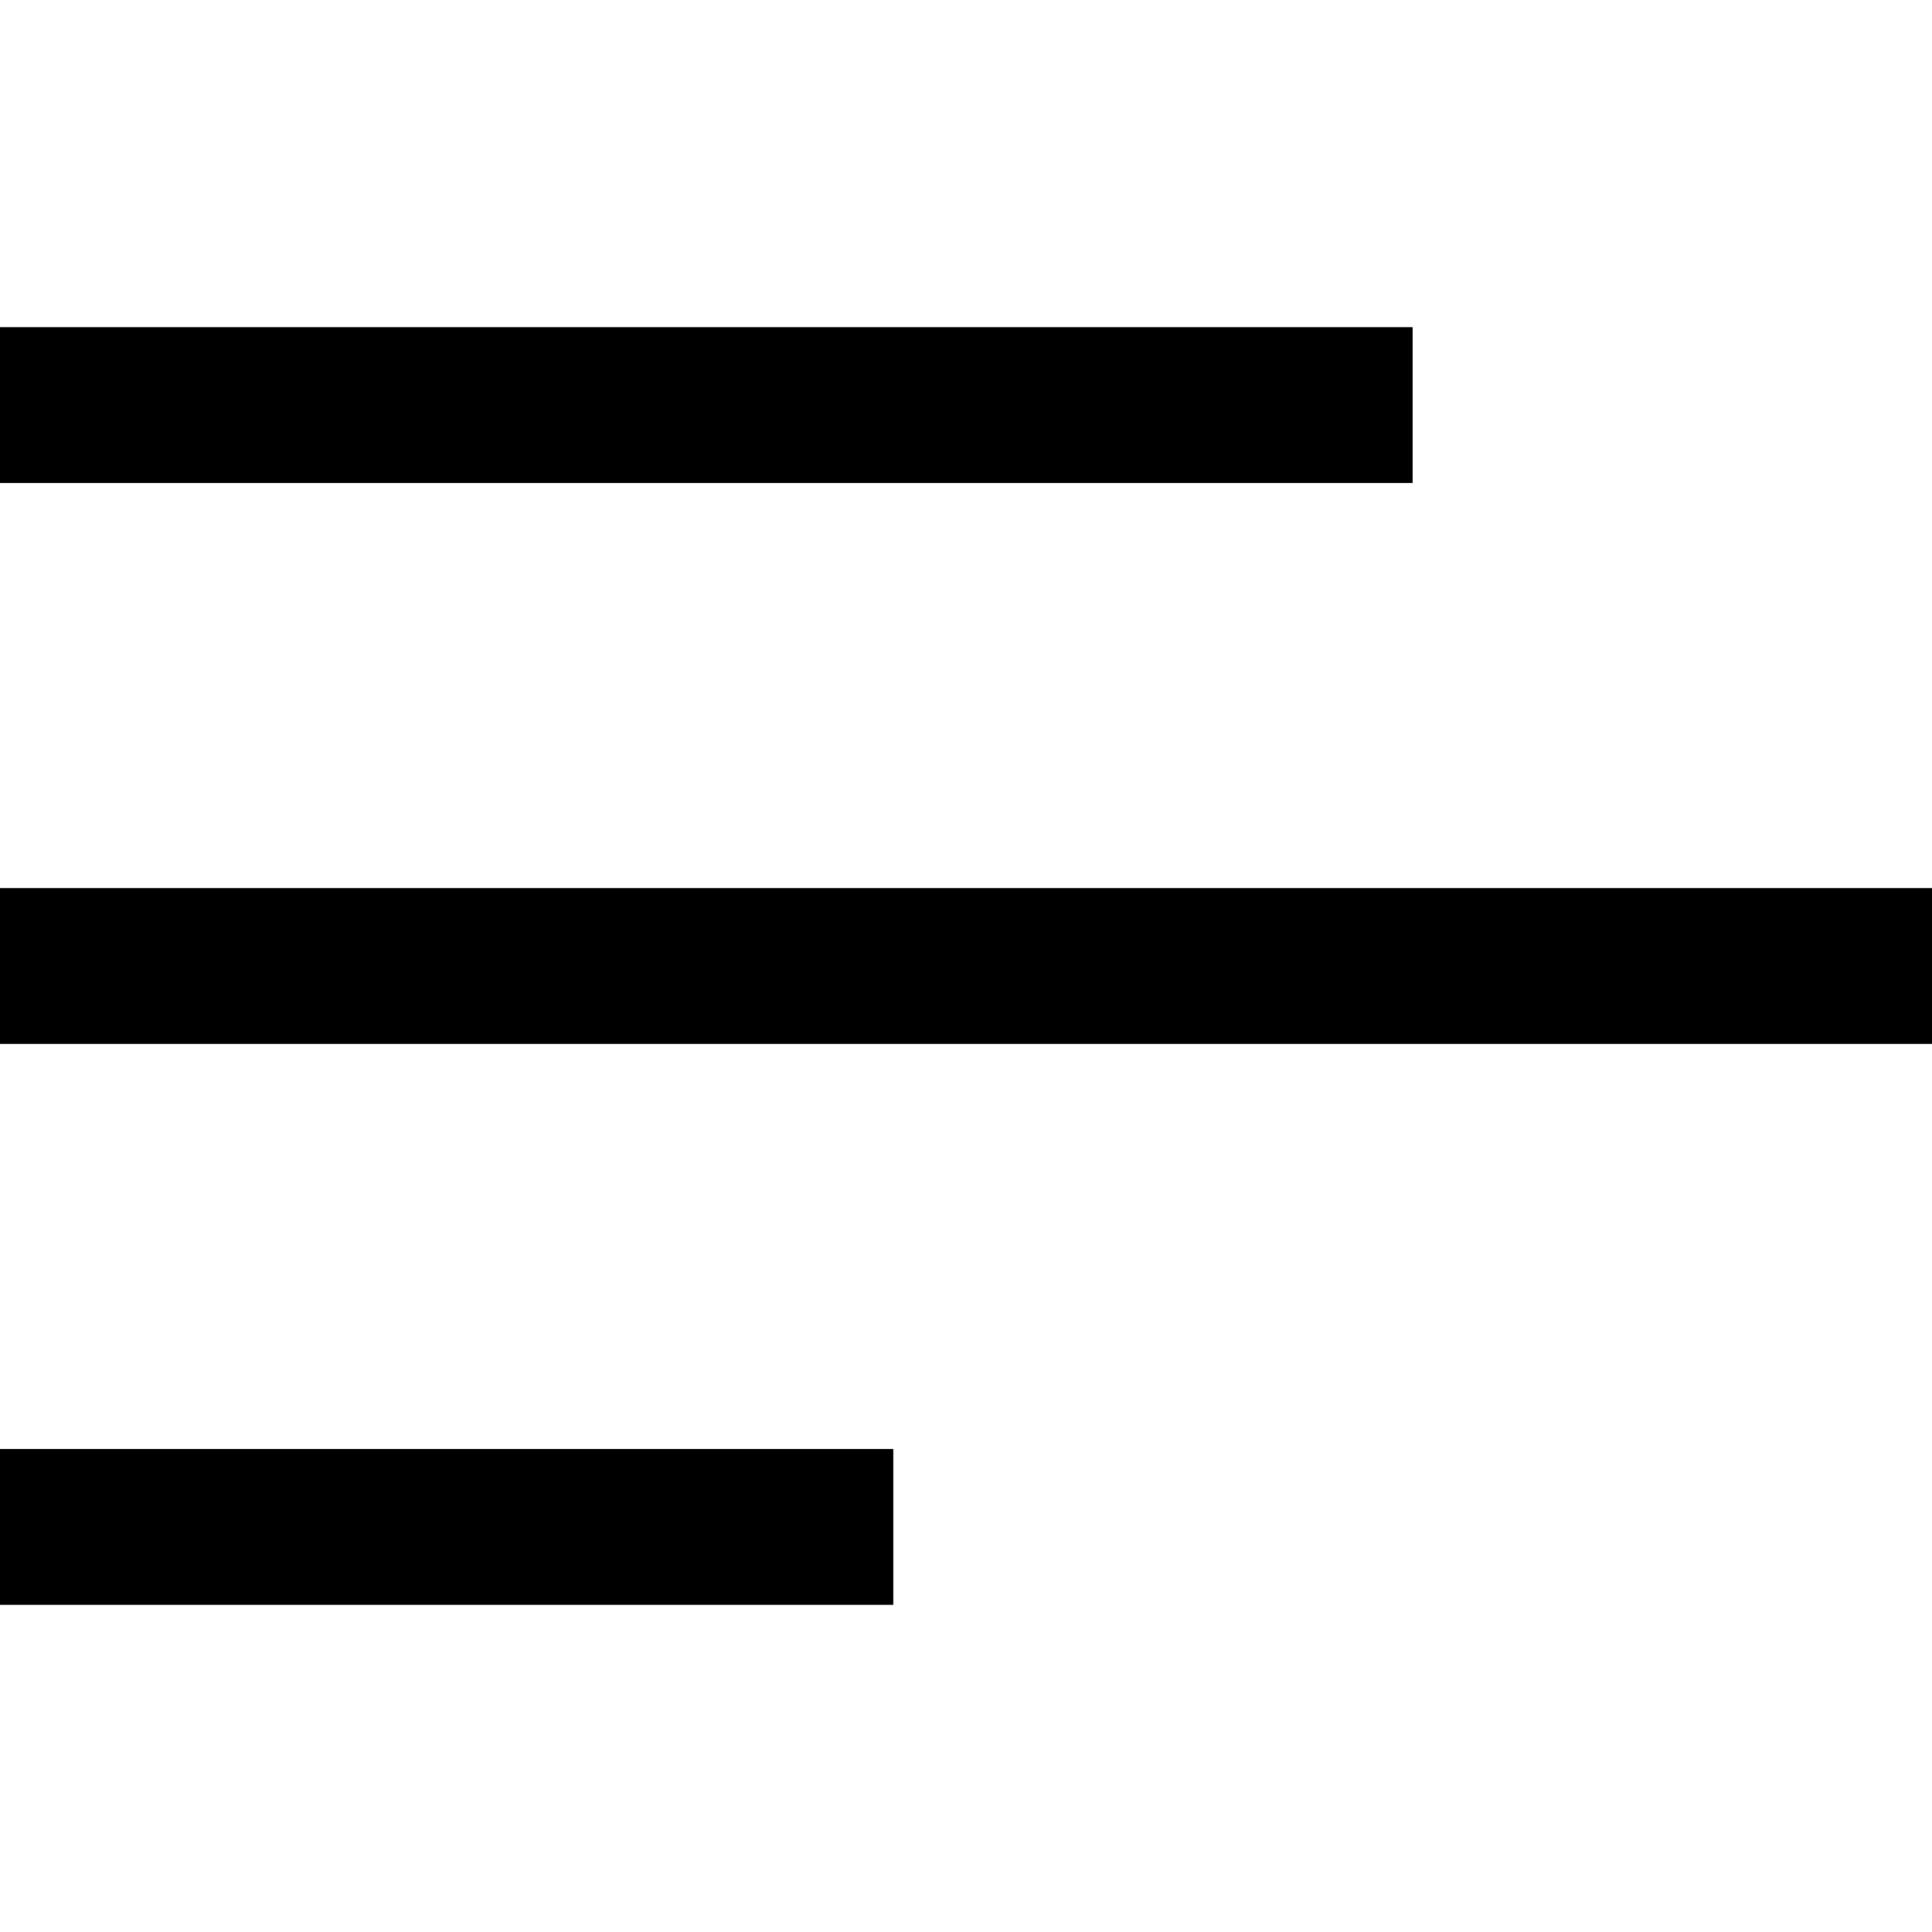
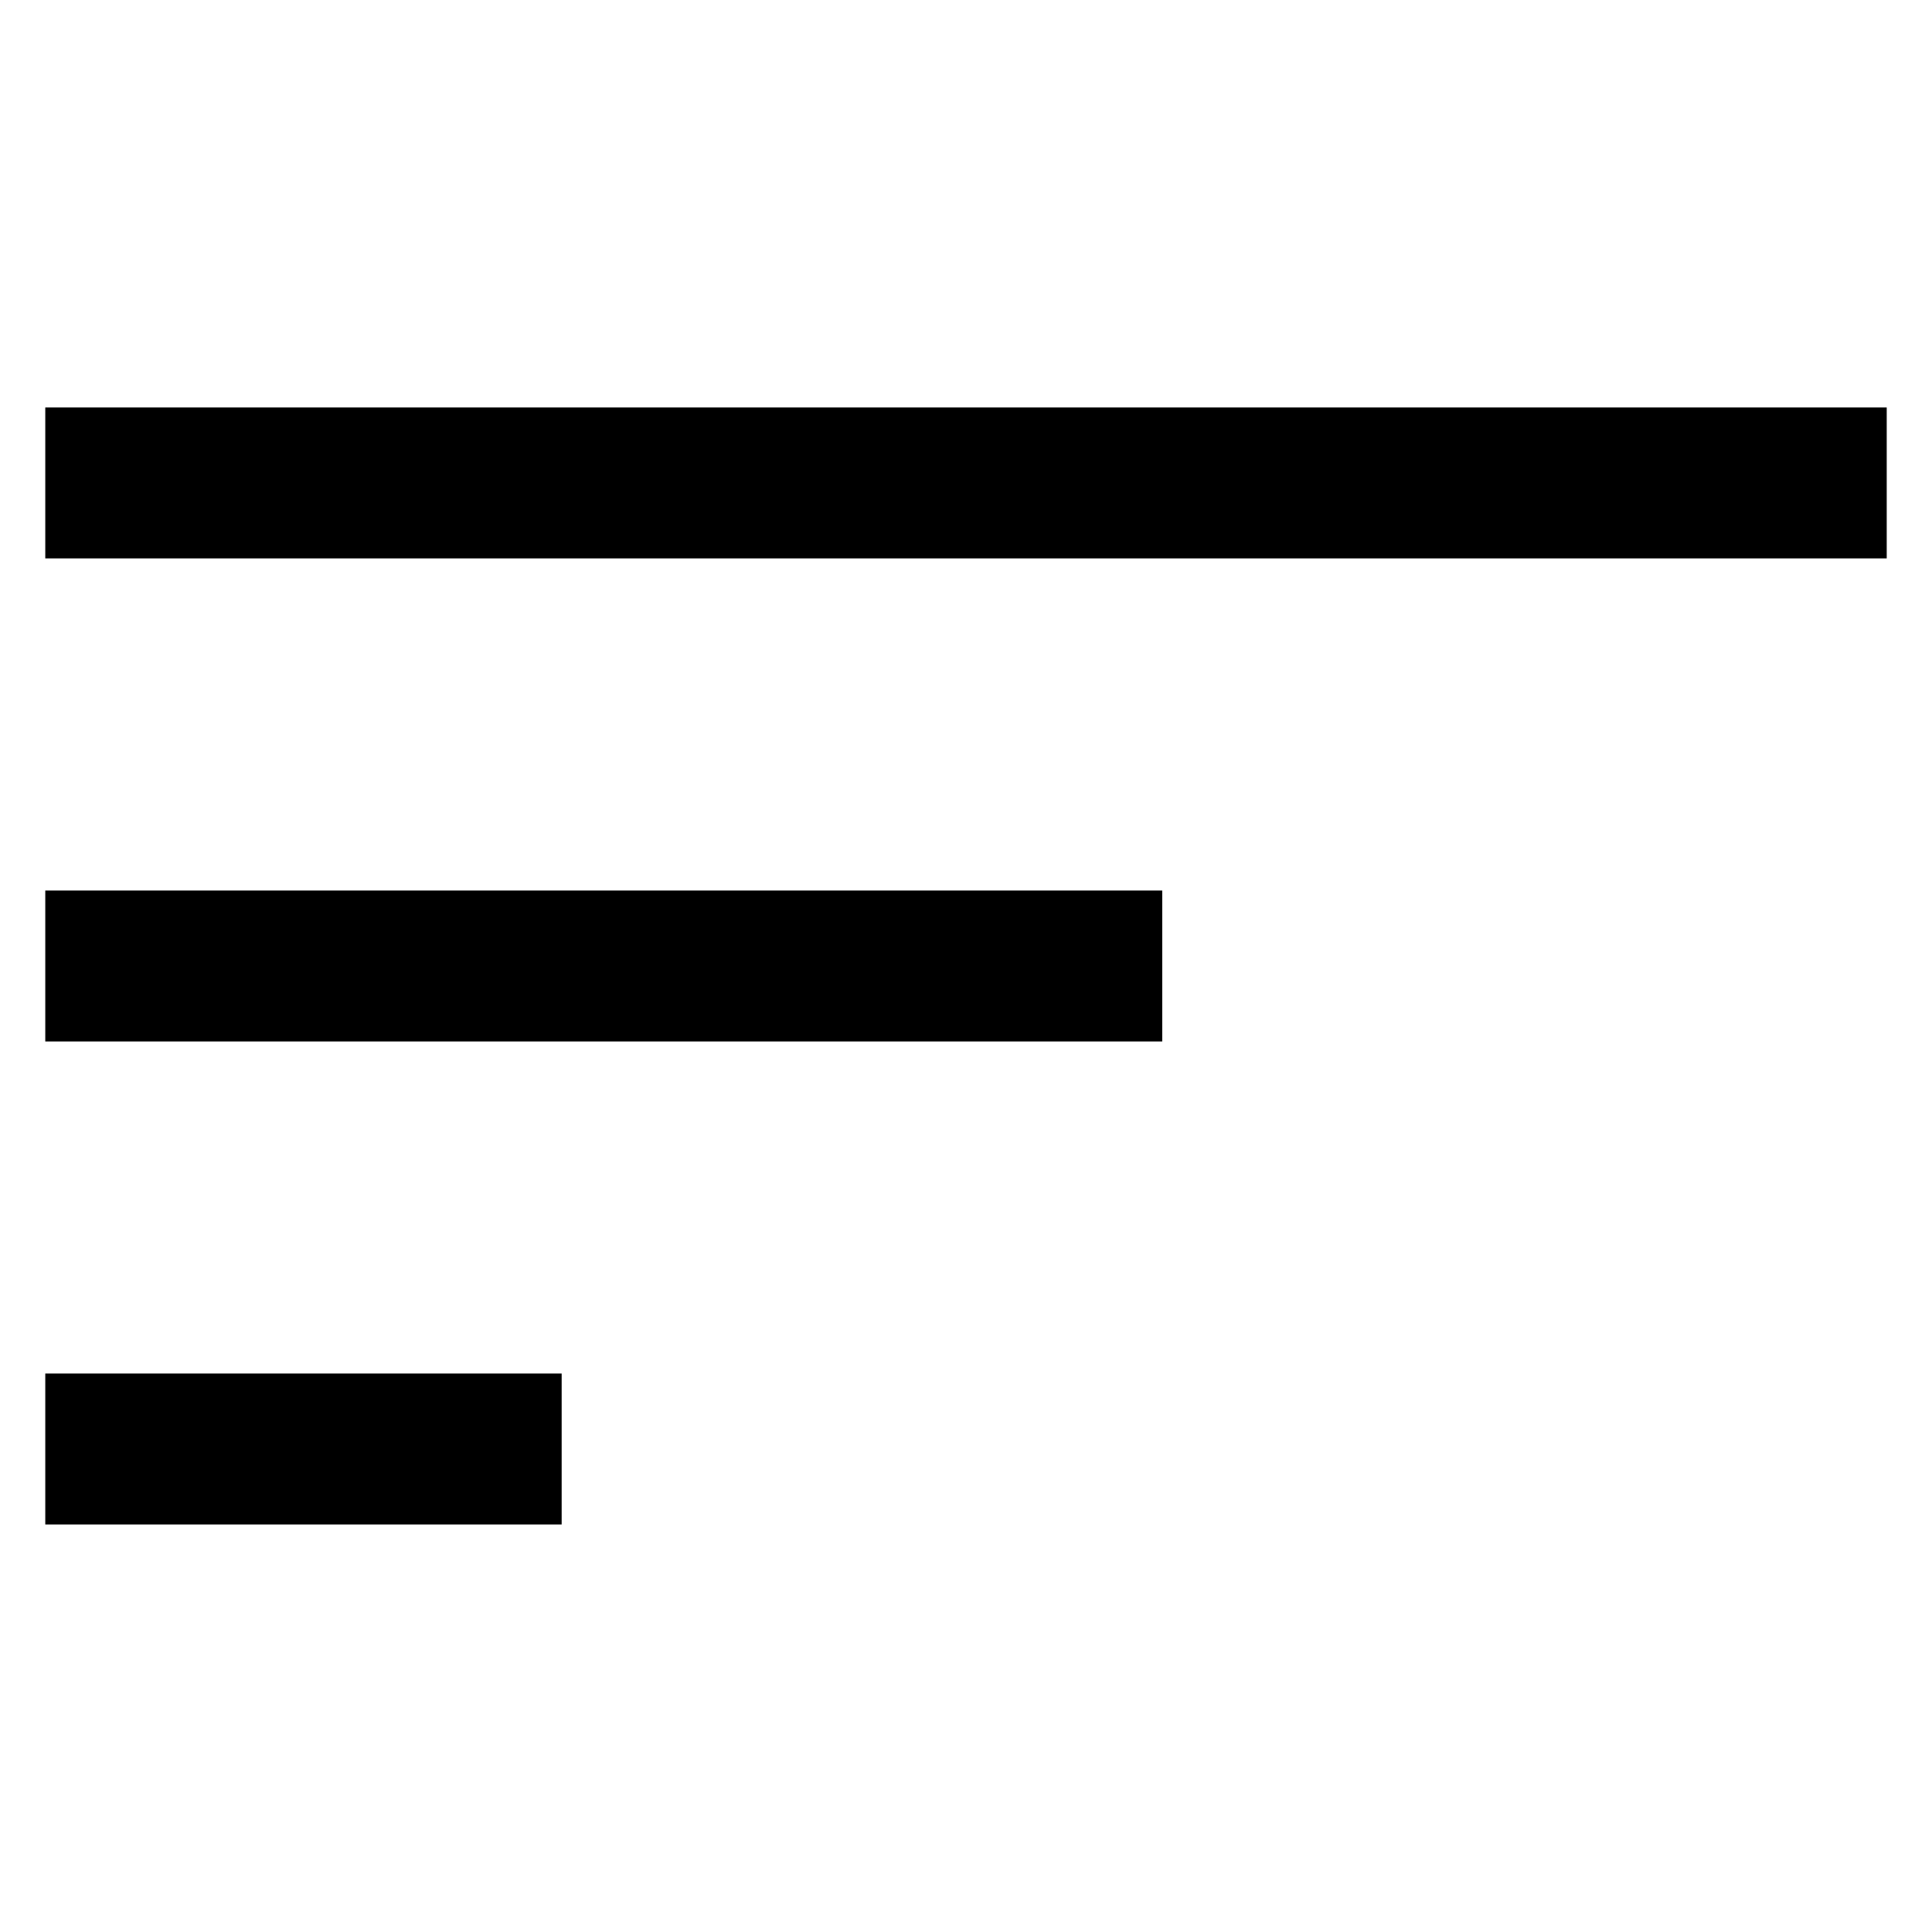
- <svg xmlns="http://www.w3.org/2000/svg" width="1em" height="1em" viewBox="0 0 93 68">
-   <g fill="currentColor">
-     <rect y="3.25" width="68" height="7.5" />
-     <rect y="30.25" width="93" height="7.5" />
-     <rect y="57.25" width="43" height="7.5" />
-   </g>
+ <svg xmlns="http://www.w3.org/2000/svg" width="32" height="32" viewBox="0 0 32 32" fill="none">
+   <rect x="0.75" y="6.749" width="30.5" height="2.5" fill="currentColor" />
+   <rect x="0.75" y="14.75" width="18.5" height="2.5" fill="currentColor" />
+   <rect x="0.75" y="22.75" width="8.553" height="2.5" fill="currentColor" />
</svg>
